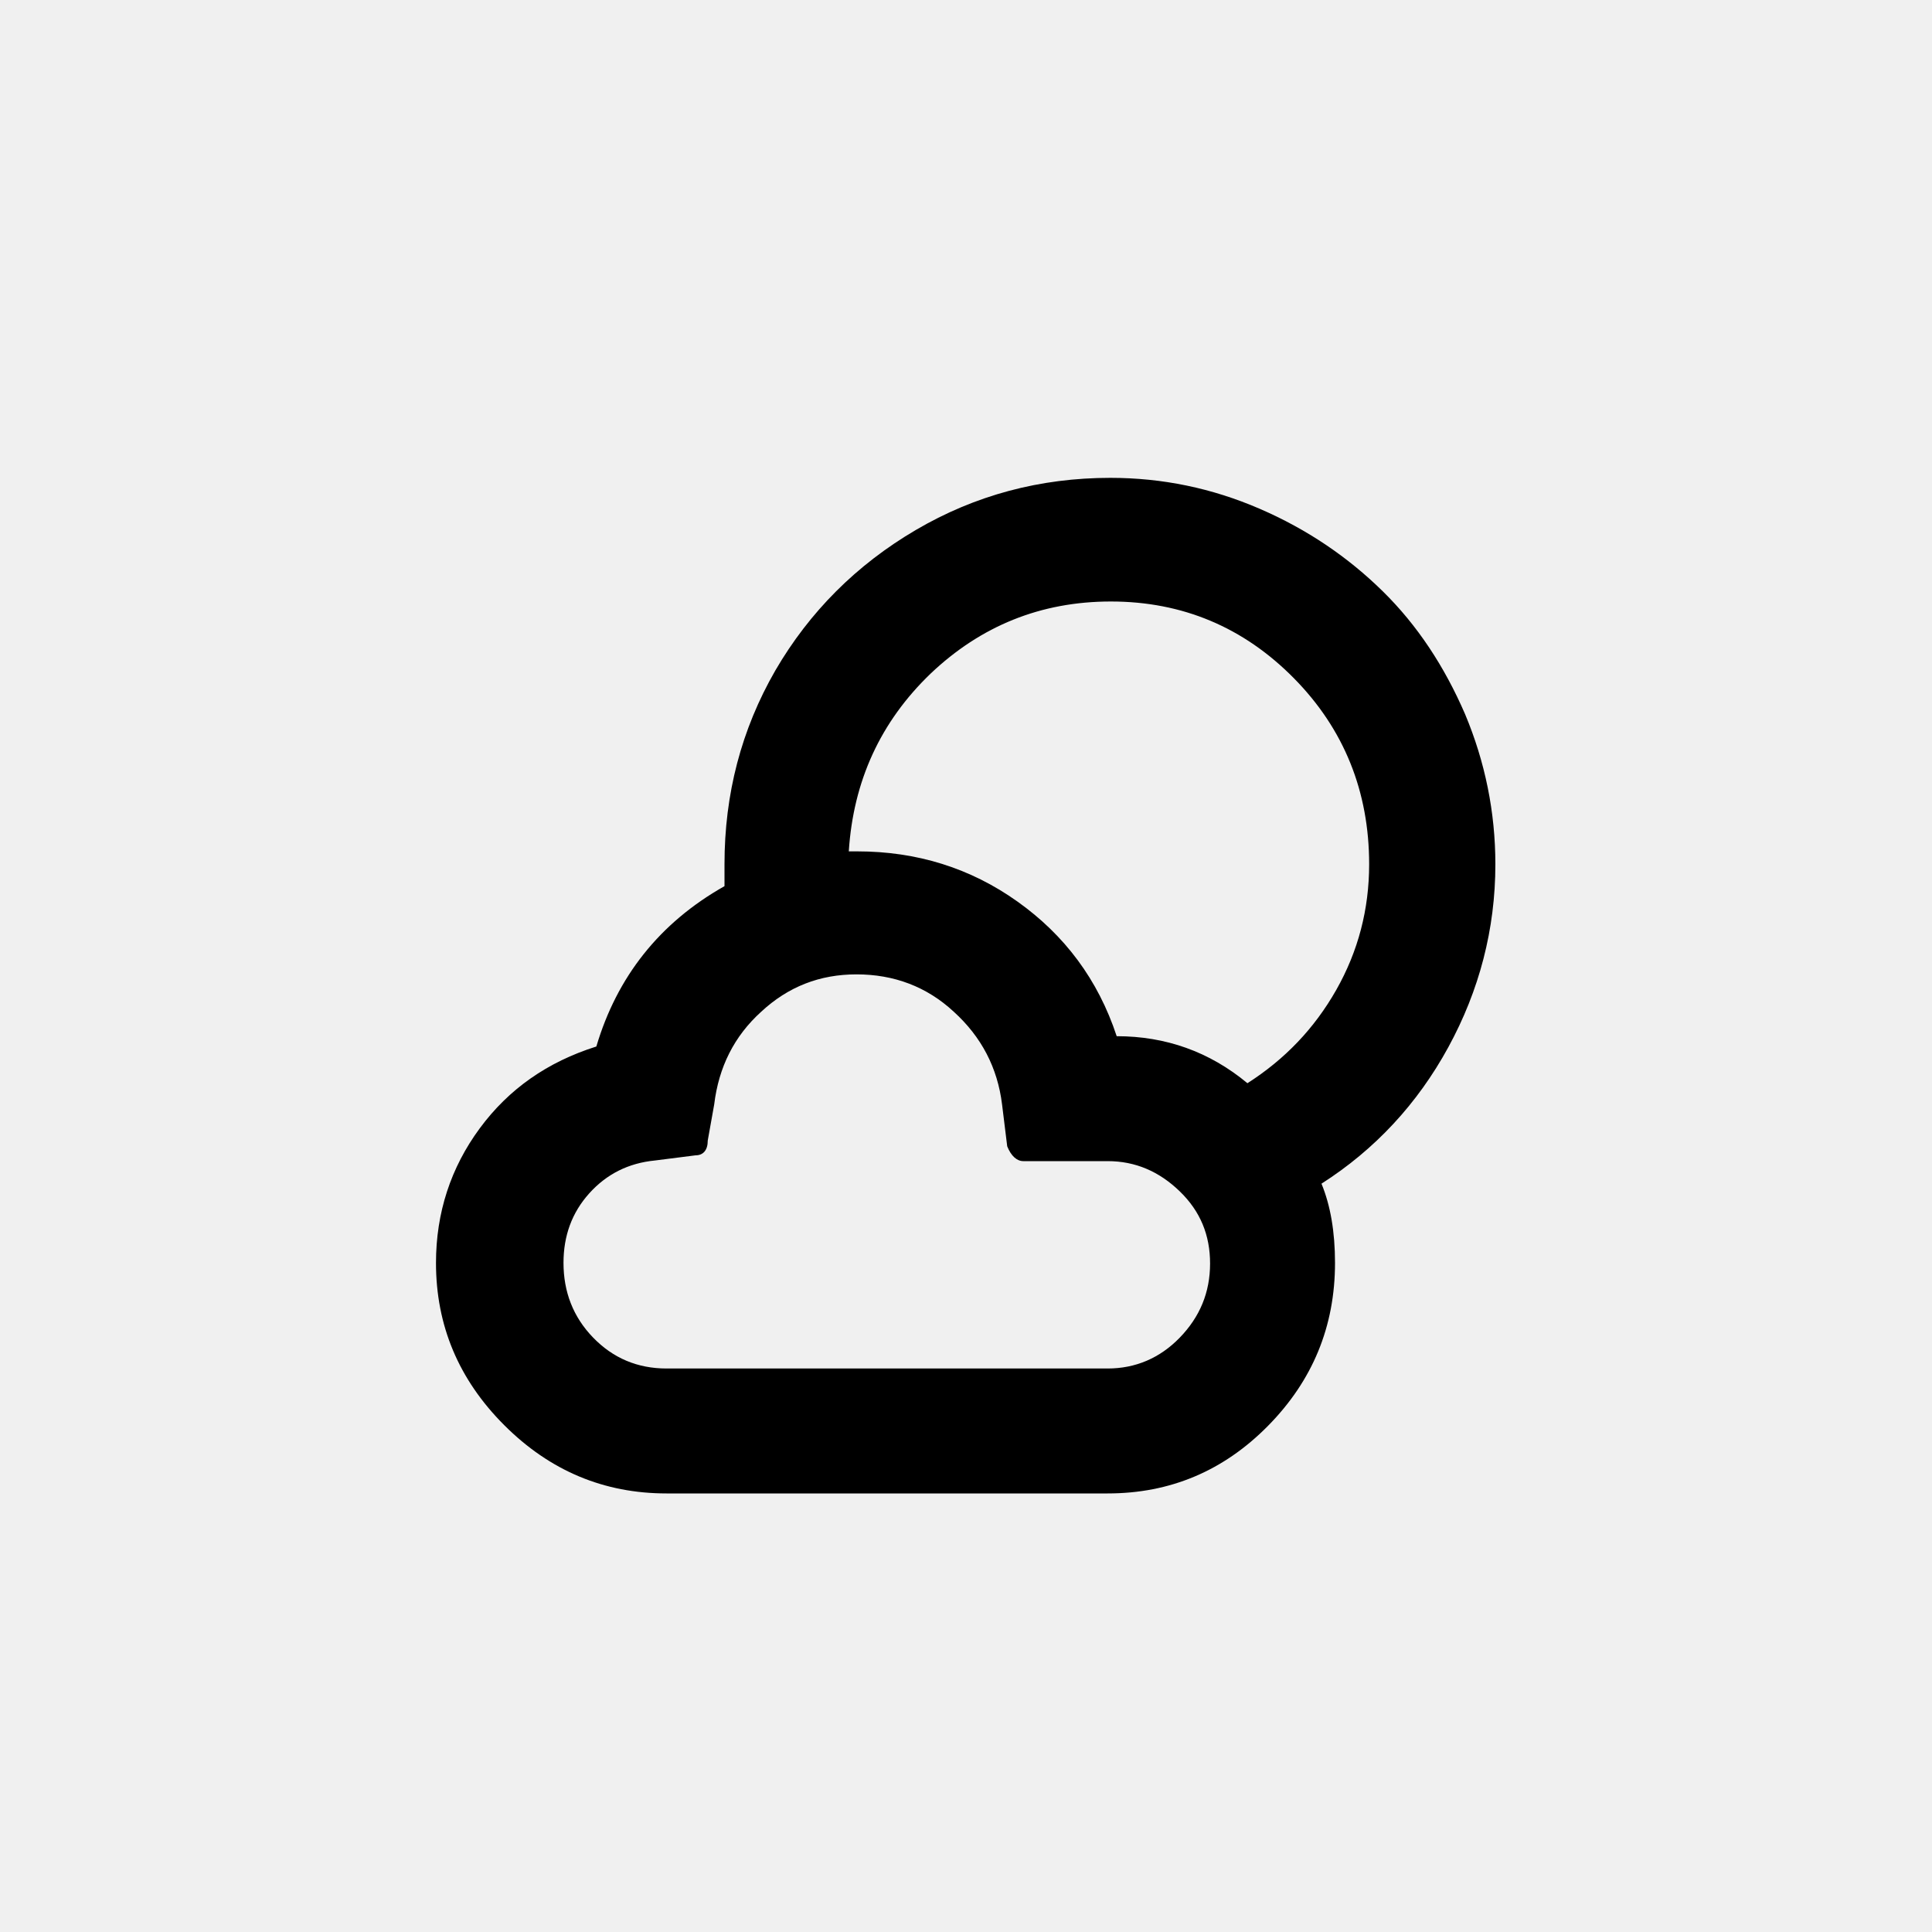
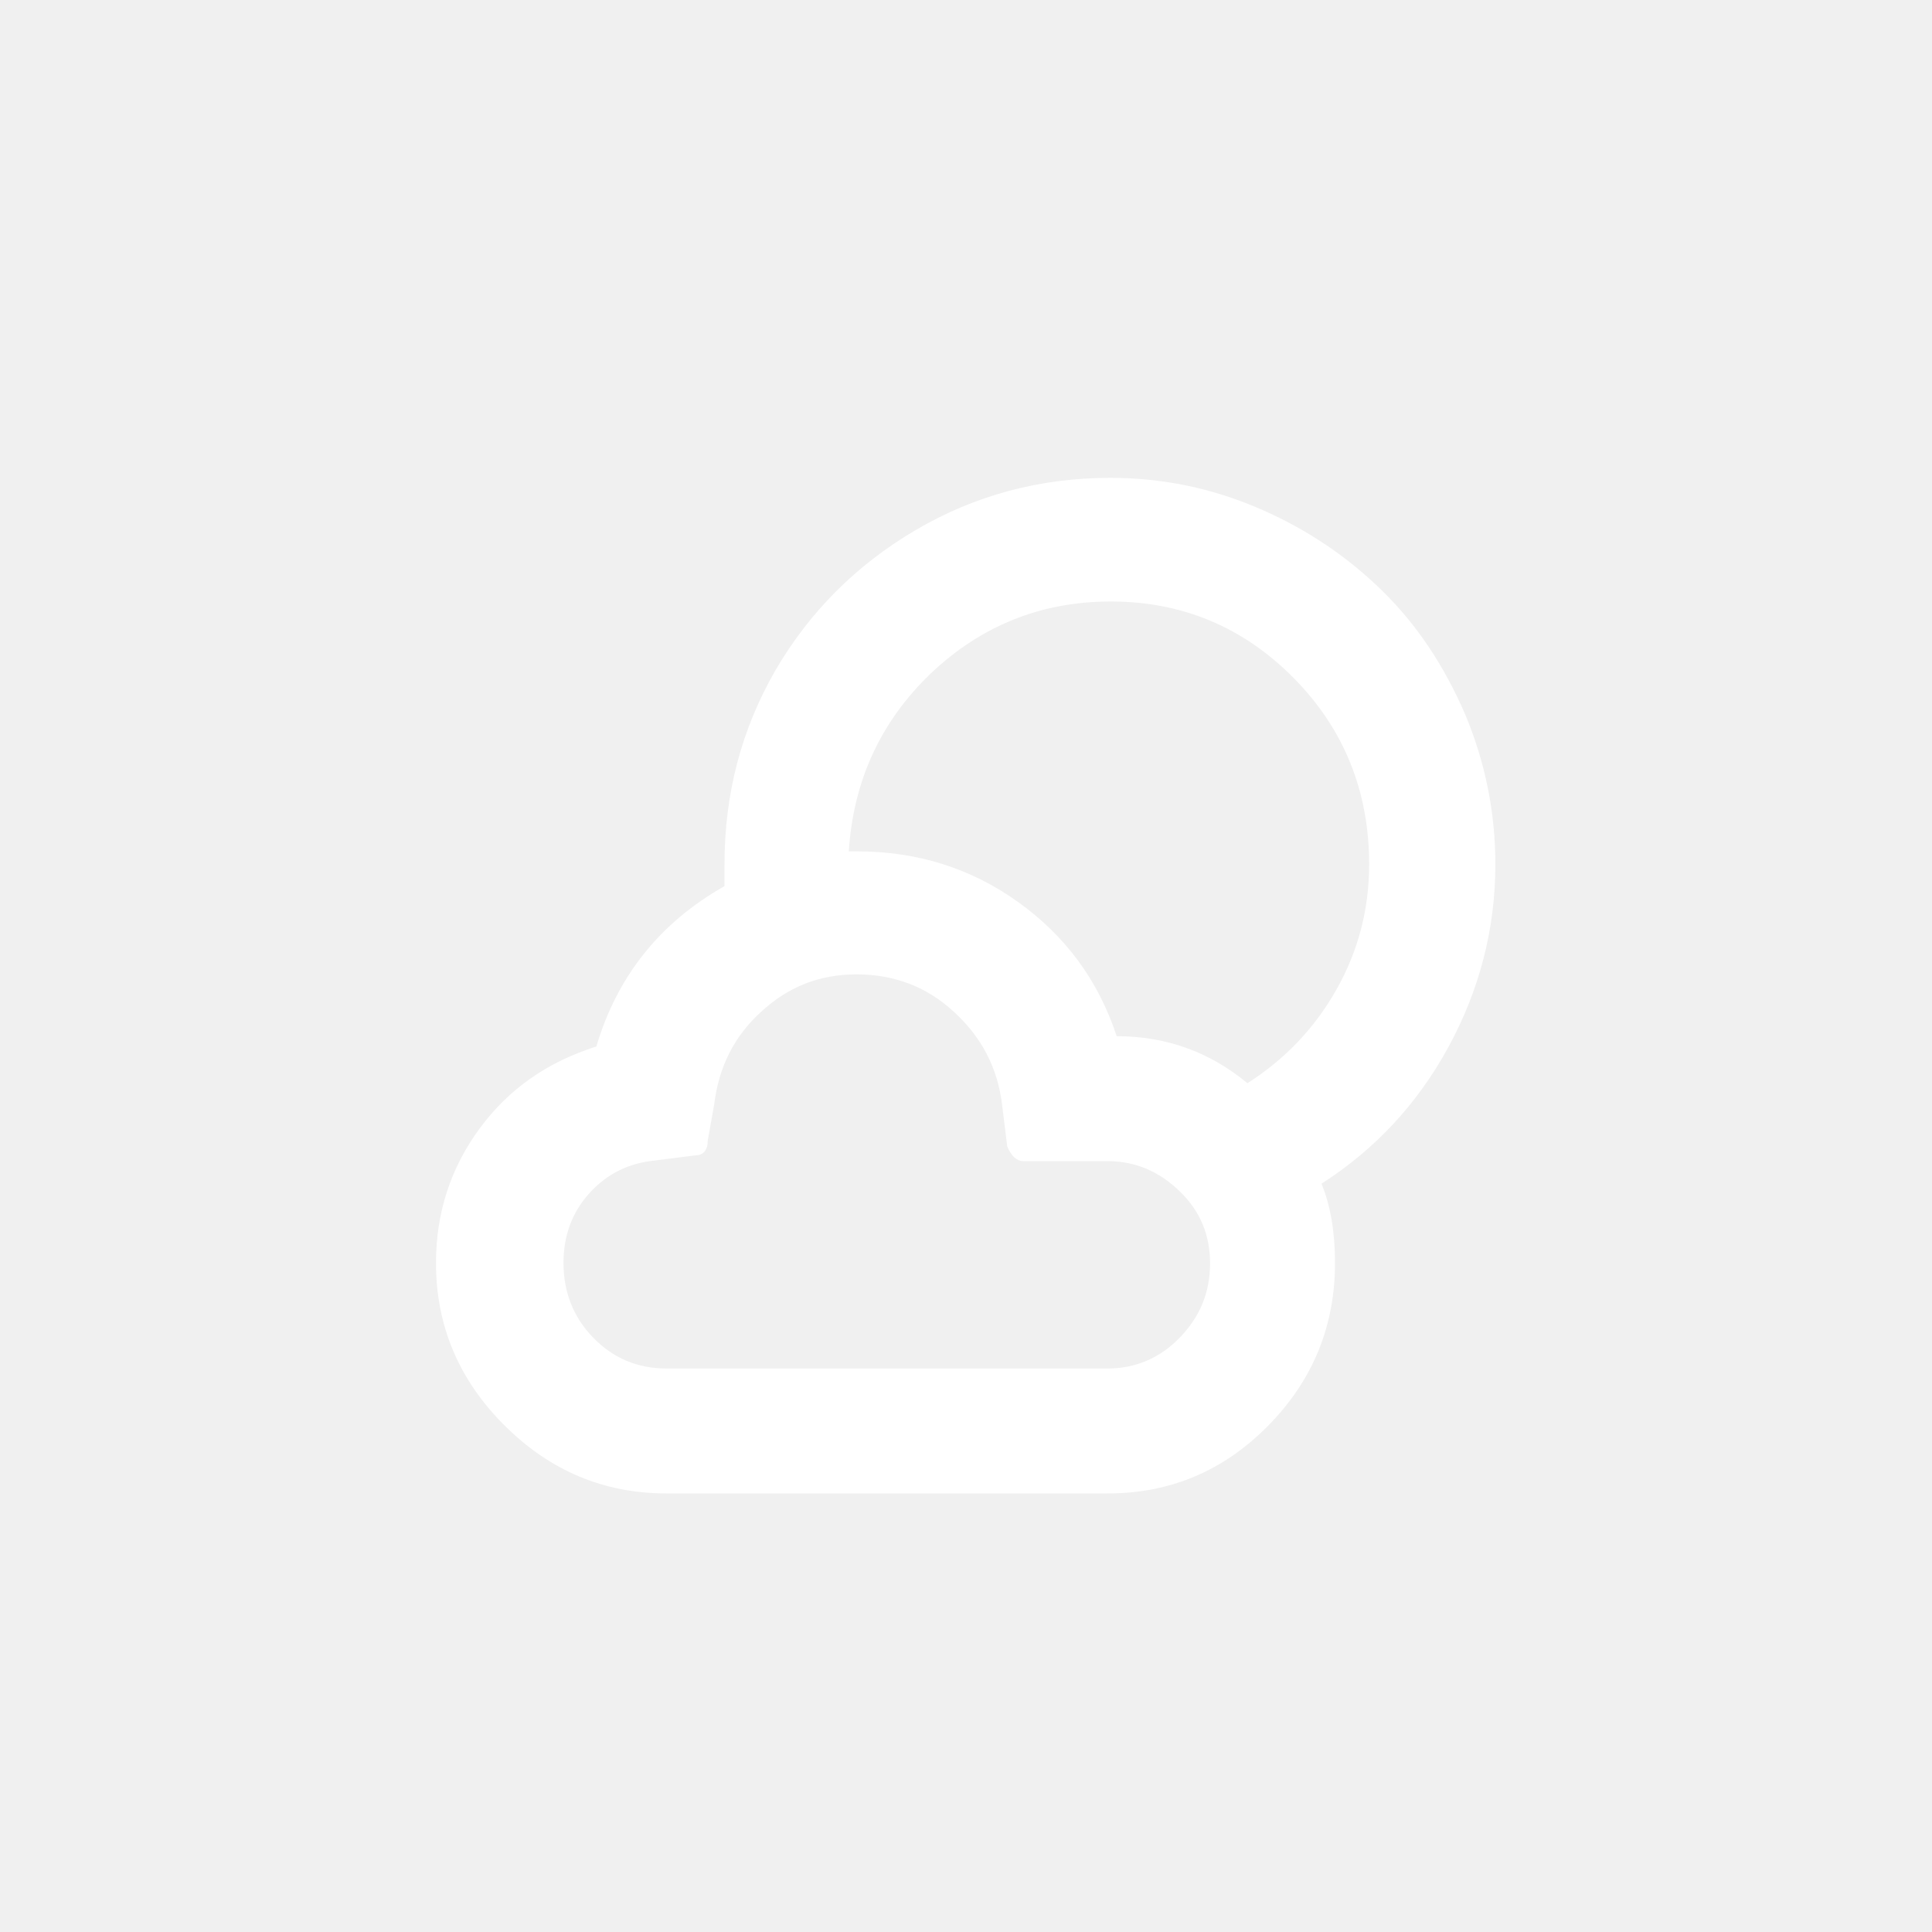
<svg xmlns="http://www.w3.org/2000/svg" version="1.1" id="Layer_1" x="0px" y="0px" viewBox="0 0 30 30" style="enable-background:new 0 0 30 30;" xml:space="preserve">
-   <path d="M6.77,19.61c0,0.97,0.35,1.81,1.06,2.52c0.71,0.71,1.55,1.06,2.52,1.06h6.85c0.97,0,1.8-0.35,2.49-1.05  c0.69-0.7,1.04-1.54,1.04-2.53c0-0.48-0.07-0.89-0.21-1.23c0.83-0.53,1.49-1.24,1.97-2.12c0.48-0.88,0.73-1.83,0.73-2.84  c0-0.81-0.16-1.59-0.47-2.33c-0.32-0.74-0.74-1.38-1.28-1.91S20.3,8.22,19.56,7.9c-0.74-0.32-1.51-0.48-2.32-0.48  c-1.09,0-2.1,0.27-3.02,0.81s-1.65,1.27-2.18,2.18c-0.53,0.92-0.79,1.92-0.79,3.01v0.34c-1.01,0.57-1.67,1.41-1.99,2.49  c-0.76,0.24-1.36,0.66-1.81,1.27C7,18.13,6.77,18.83,6.77,19.61z M8.75,19.61c0-0.42,0.13-0.78,0.4-1.08  c0.27-0.3,0.61-0.47,1.02-0.51l0.63-0.08c0.12,0,0.19-0.08,0.19-0.23l0.1-0.56c0.07-0.58,0.31-1.06,0.73-1.44  c0.42-0.39,0.91-0.58,1.48-0.58c0.58,0,1.09,0.19,1.51,0.58c0.43,0.39,0.68,0.87,0.75,1.44l0.08,0.65c0.06,0.15,0.15,0.23,0.25,0.23  h1.31c0.43,0,0.8,0.16,1.12,0.47c0.32,0.31,0.47,0.68,0.47,1.12c0,0.45-0.16,0.83-0.47,1.15s-0.69,0.48-1.12,0.48h-6.85  c-0.45,0-0.83-0.16-1.14-0.48S8.75,20.06,8.75,19.61z M13.18,13.22c0.07-1.09,0.49-2.01,1.27-2.76c0.78-0.74,1.71-1.12,2.8-1.12  c1.11,0,2.06,0.4,2.84,1.19c0.78,0.79,1.17,1.76,1.17,2.89c0,0.7-0.17,1.35-0.51,1.95c-0.34,0.6-0.8,1.08-1.38,1.45  c-0.59-0.49-1.27-0.73-2.03-0.73c-0.29-0.88-0.81-1.57-1.54-2.09c-0.73-0.52-1.56-0.78-2.49-0.78H13.18z" />
+   <defs id="defs7" />
+   <path d="M6.77,19.61c0,0.97,0.35,1.81,1.06,2.52c0.71,0.71,1.55,1.06,2.52,1.06h6.85c0.97,0,1.8-0.35,2.49-1.05  c0.69-0.7,1.04-1.54,1.04-2.53c0-0.48-0.07-0.89-0.21-1.23c0.83-0.53,1.49-1.24,1.97-2.12c0.48-0.88,0.73-1.83,0.73-2.84  c0-0.81-0.16-1.59-0.47-2.33c-0.32-0.74-0.74-1.38-1.28-1.91S20.3,8.22,19.56,7.9c-0.74-0.32-1.51-0.48-2.32-0.48  c-1.09,0-2.1,0.27-3.02,0.81s-1.65,1.27-2.18,2.18c-0.53,0.92-0.79,1.92-0.79,3.01v0.34c-1.01,0.57-1.67,1.41-1.99,2.49  c-0.76,0.24-1.36,0.66-1.81,1.27C7,18.13,6.77,18.83,6.77,19.61z M8.75,19.61c0-0.42,0.13-0.78,0.4-1.08  c0.27-0.3,0.61-0.47,1.02-0.51l0.63-0.08c0.12,0,0.19-0.08,0.19-0.23l0.1-0.56c0.07-0.58,0.31-1.06,0.73-1.44  c0.42-0.39,0.91-0.58,1.48-0.58c0.58,0,1.09,0.19,1.51,0.58c0.43,0.39,0.68,0.87,0.75,1.44l0.08,0.65c0.06,0.15,0.15,0.23,0.25,0.23  h1.31c0.43,0,0.8,0.16,1.12,0.47c0.32,0.31,0.47,0.68,0.47,1.12c0,0.45-0.16,0.83-0.47,1.15s-0.69,0.48-1.12,0.48h-6.85  c-0.45,0-0.83-0.16-1.14-0.48S8.75,20.06,8.75,19.61z M13.18,13.22c0.07-1.09,0.49-2.01,1.27-2.76c0.78-0.74,1.71-1.12,2.8-1.12  c1.11,0,2.06,0.4,2.84,1.19c0.78,0.79,1.17,1.76,1.17,2.89c0,0.7-0.17,1.35-0.51,1.95c-0.34,0.6-0.8,1.08-1.38,1.45  c-0.59-0.49-1.27-0.73-2.03-0.73c-0.29-0.88-0.81-1.57-1.54-2.09c-0.73-0.52-1.56-0.78-2.49-0.78H13.18z" id="path3" style="fill:#ffffff" />
</svg>
